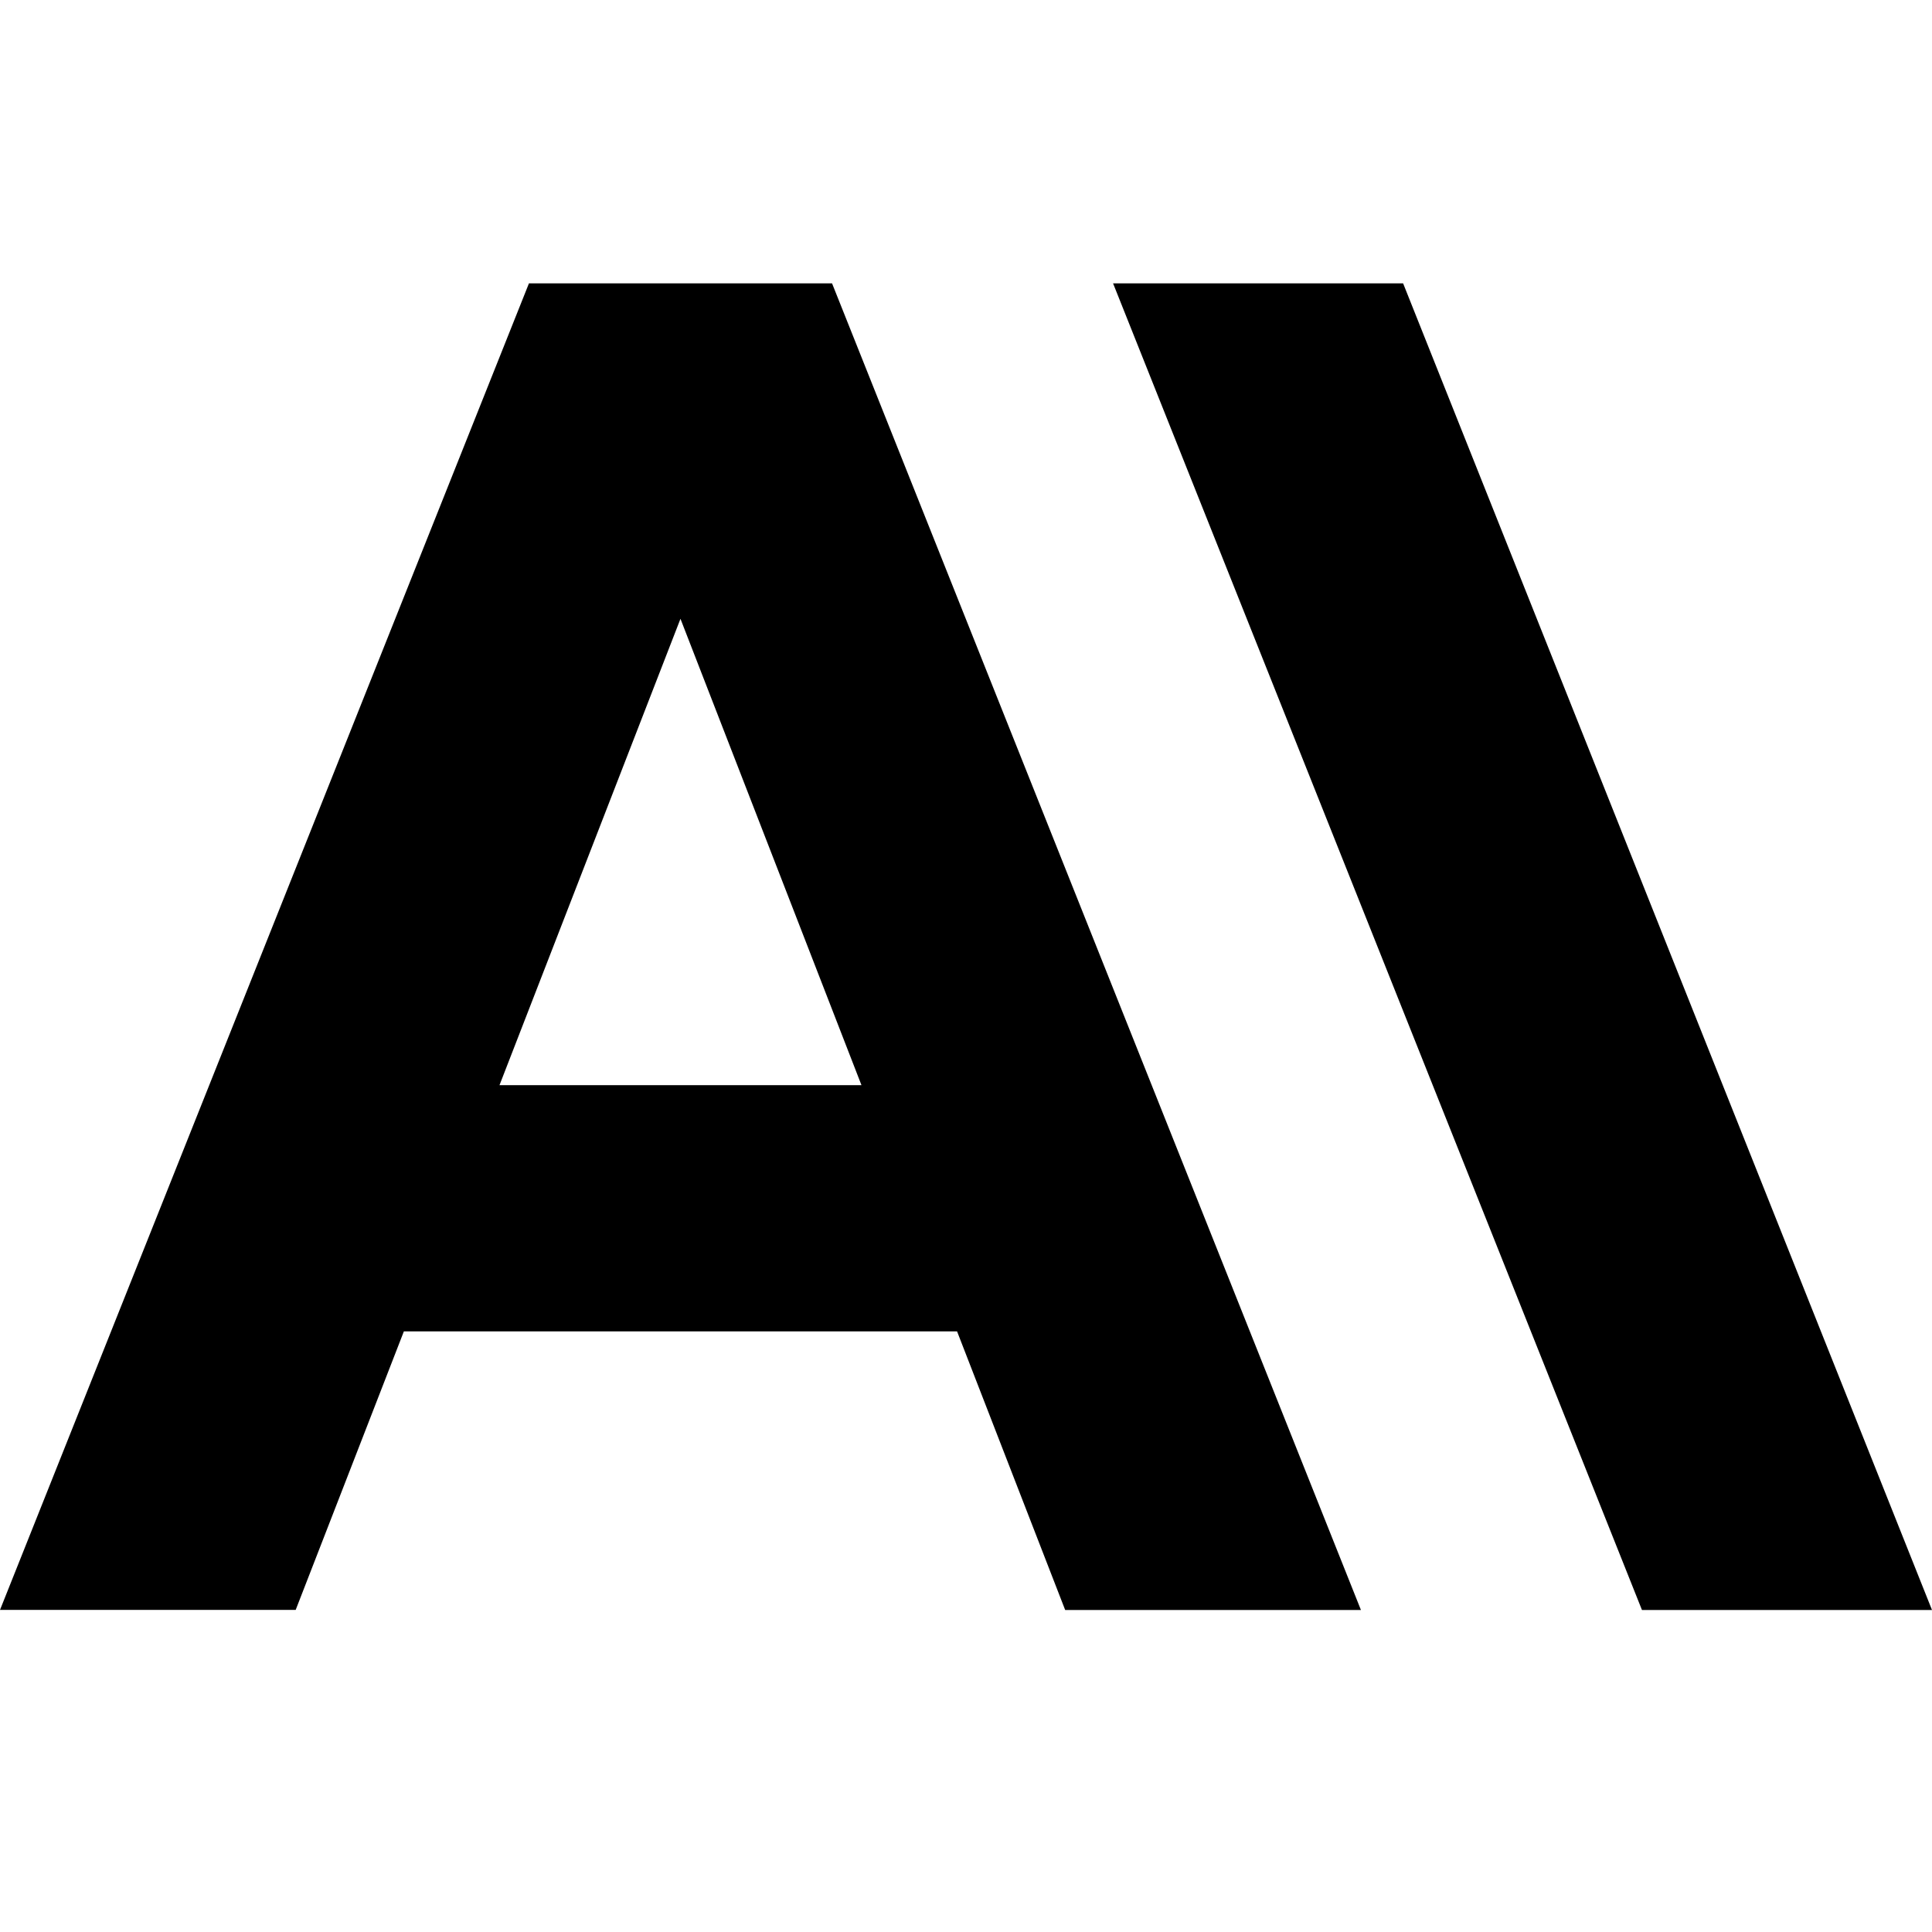
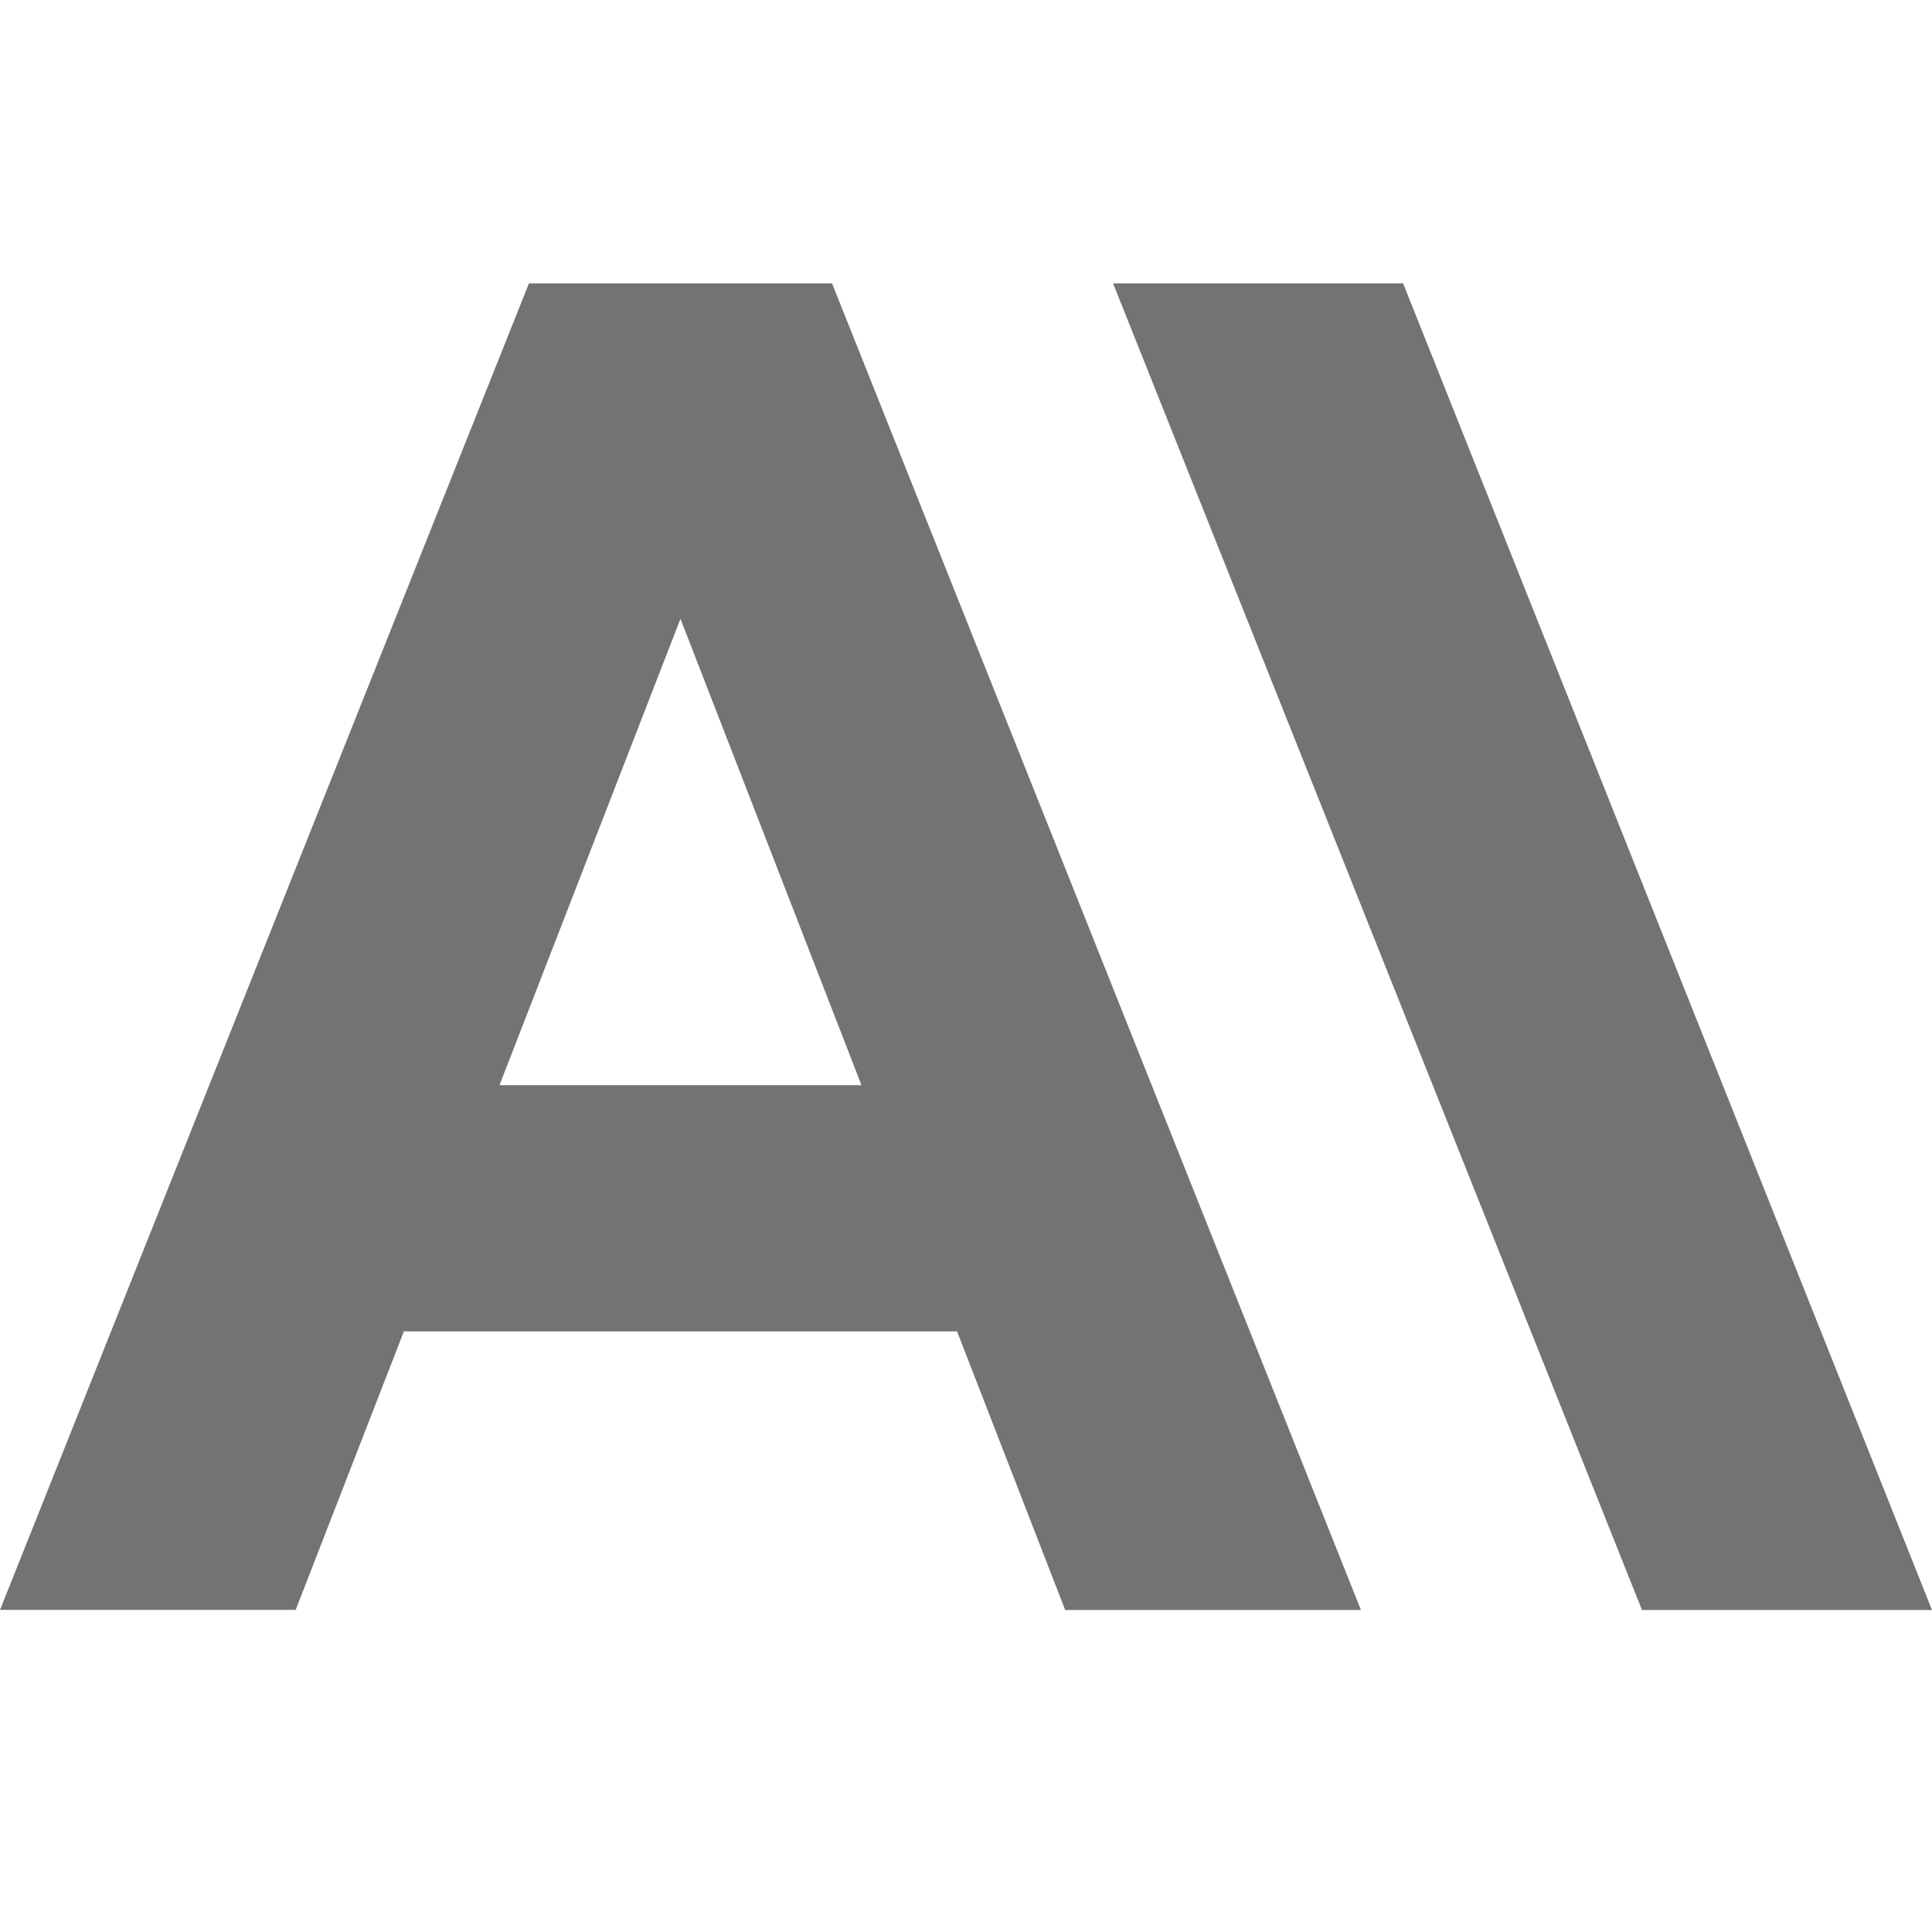
- <svg xmlns="http://www.w3.org/2000/svg" fill="currentColor" fill-rule="evenodd" height="1em" style="flex:none;line-height:1" viewBox="0 0 24 24" width="1em">
+ <svg xmlns="http://www.w3.org/2000/svg" fill="#737373" fill-rule="evenodd" height="1em" style="flex:none;line-height:1" viewBox="0 0 24 24" width="1em">
  <path d="M13.827 3.52h3.603L24 20h-3.603l-6.57-16.48zm-7.258 0h3.767L16.906 20h-3.674l-1.343-3.461H5.017l-1.344 3.46H0L6.57 3.522zm4.132 9.959L8.453 7.687 6.205 13.48H10.7z" />
</svg>
